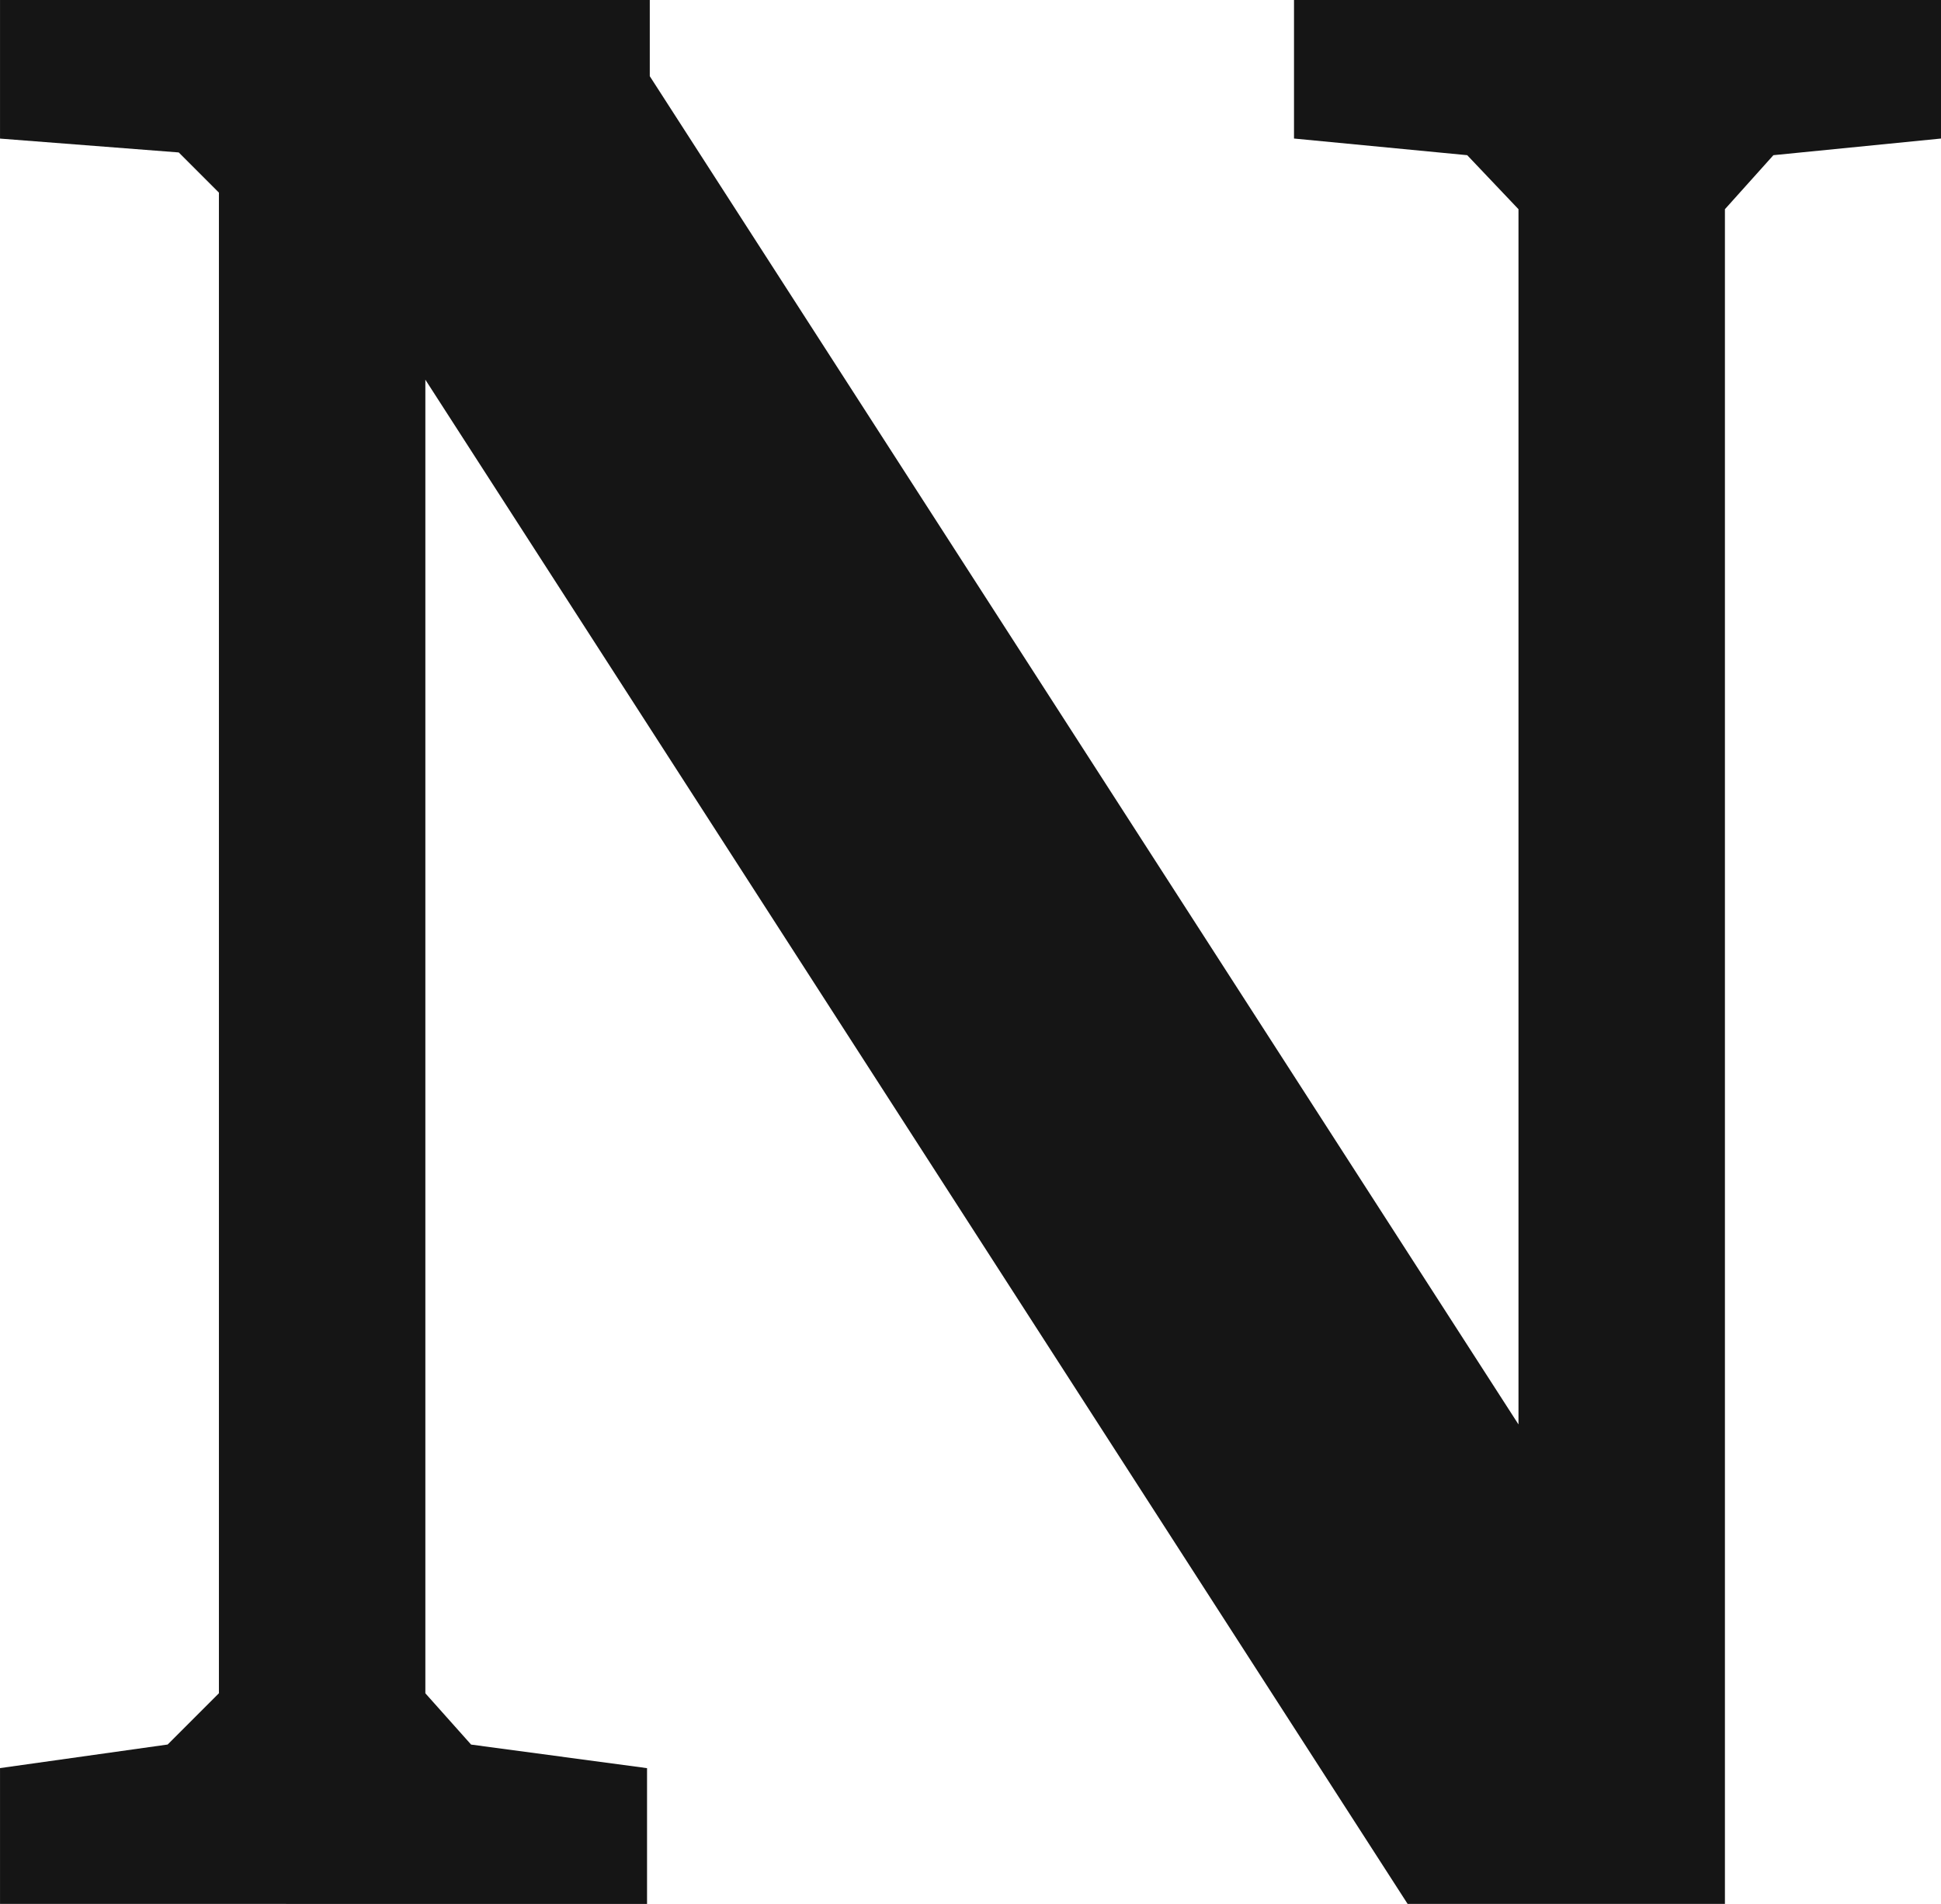
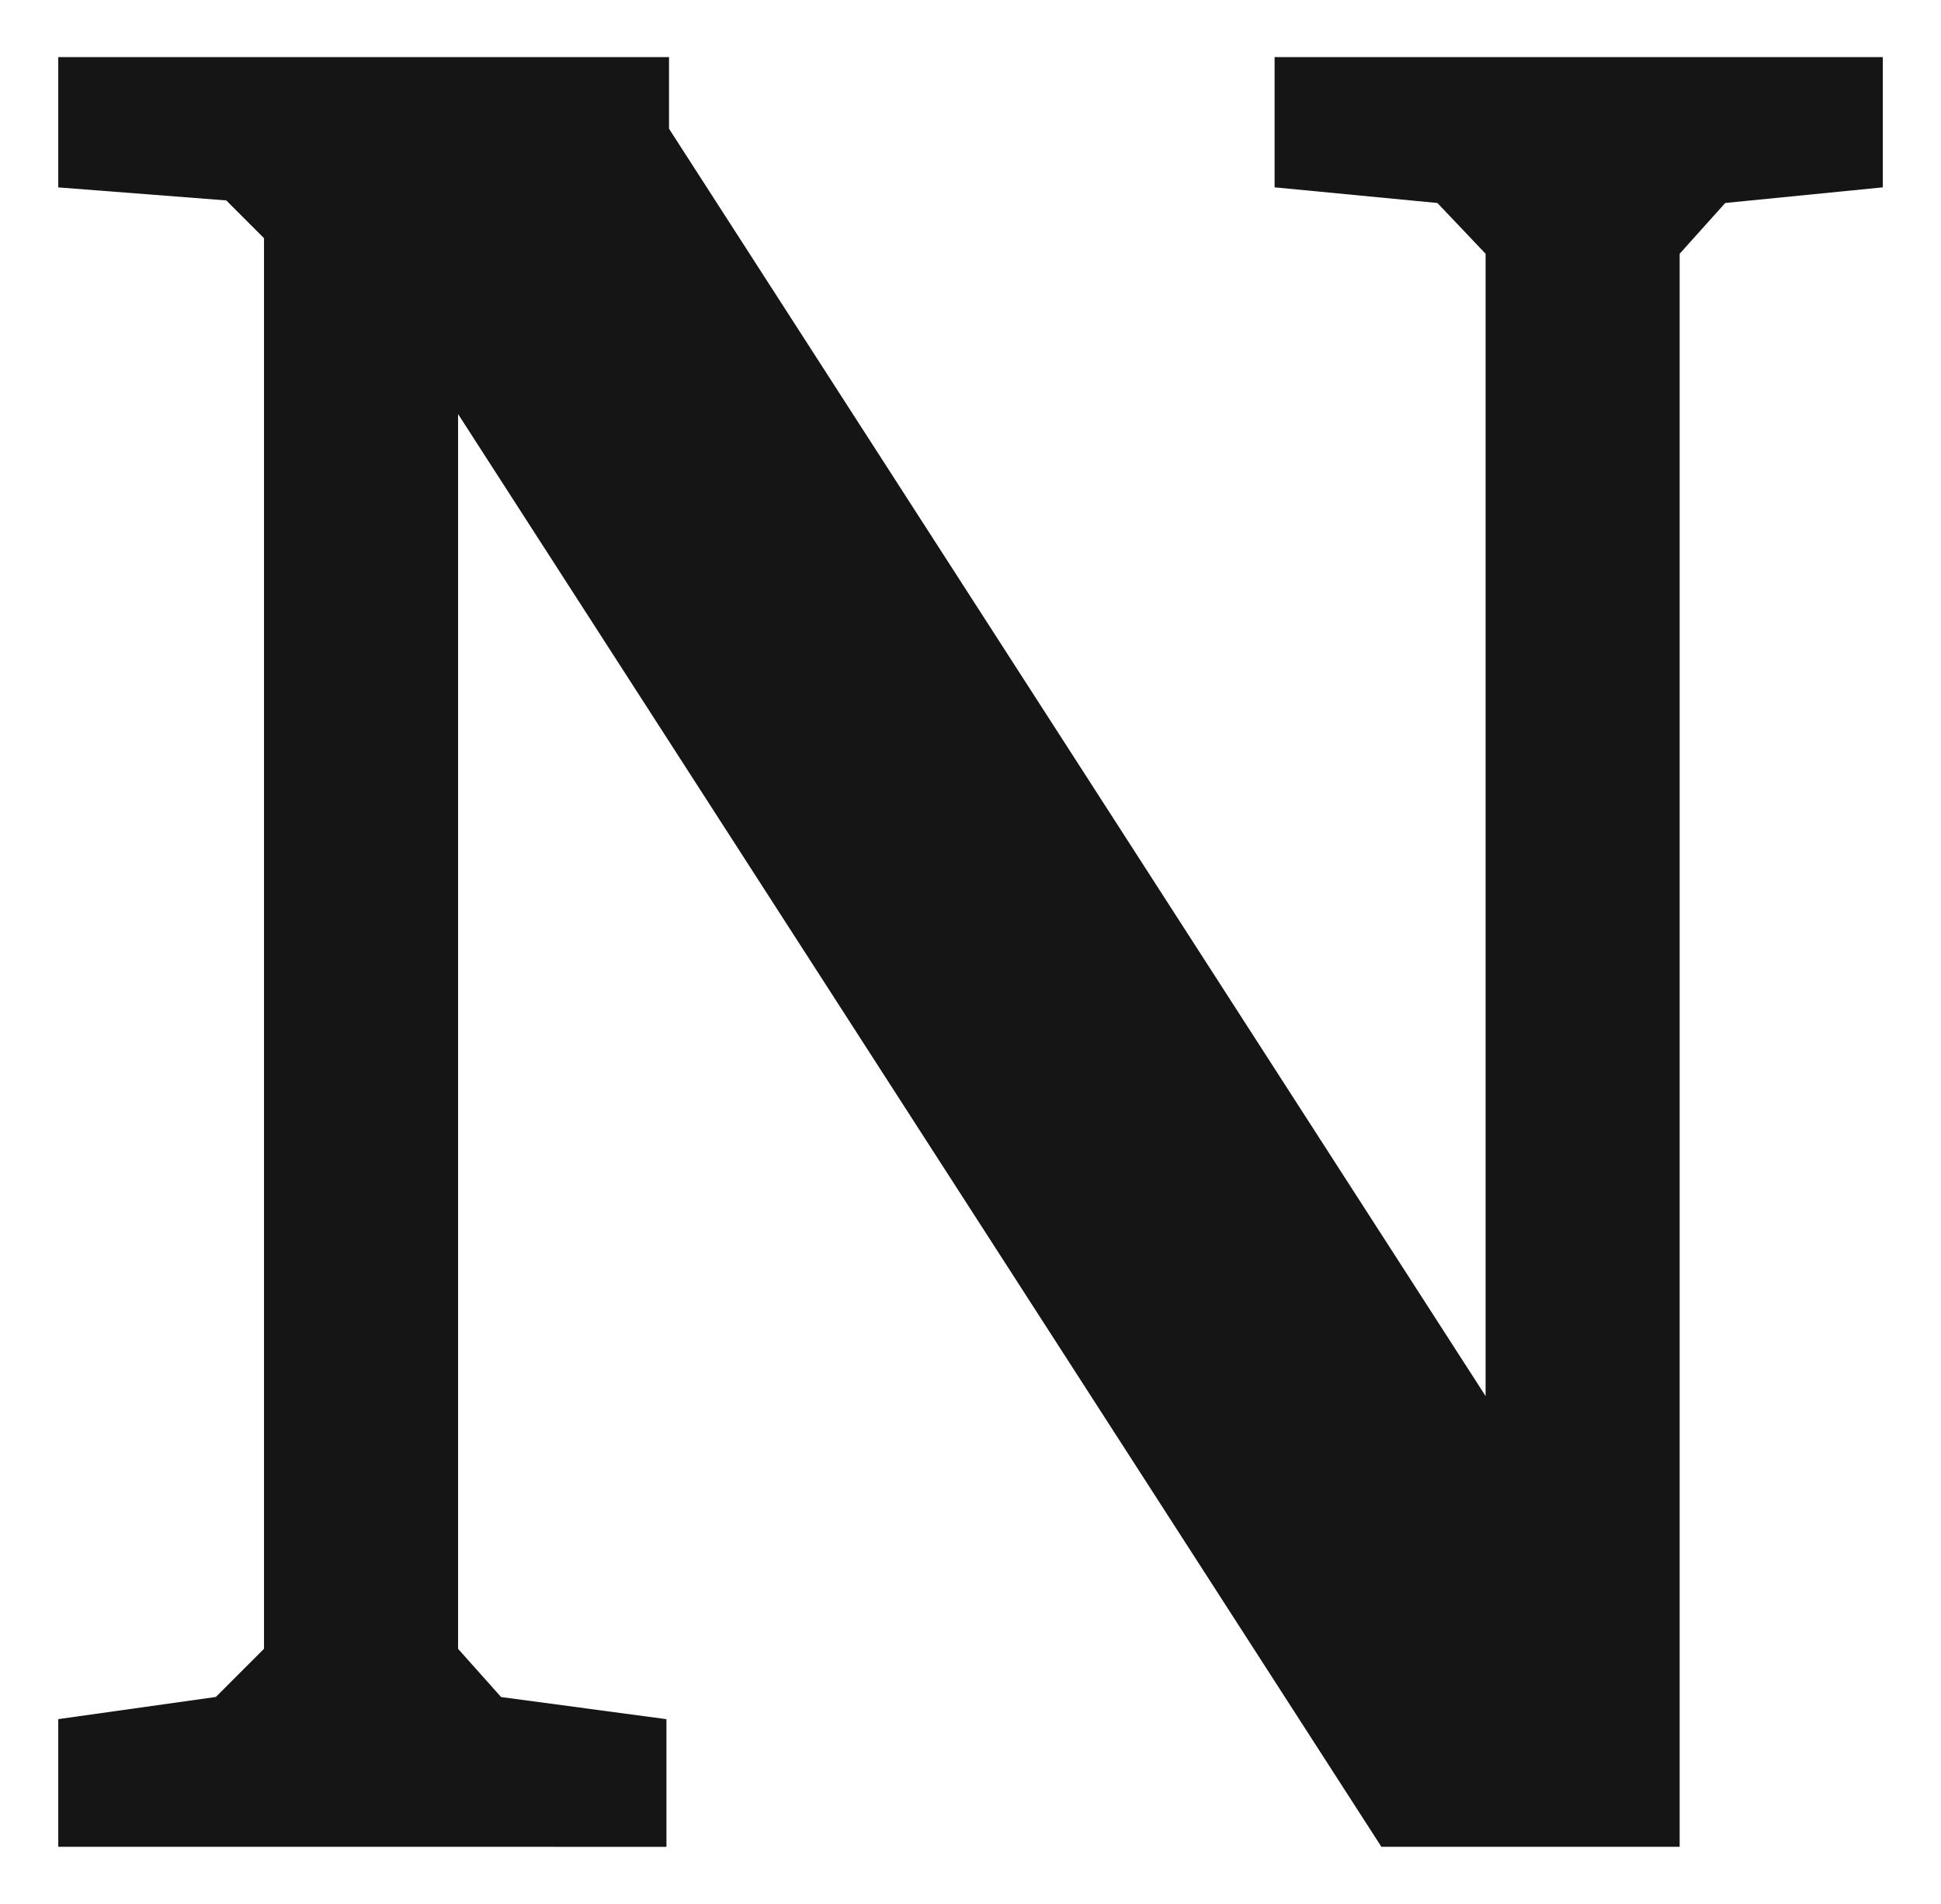
<svg xmlns="http://www.w3.org/2000/svg" width="34.751mm" height="34.082mm" viewBox="0 0 34.751 34.082" version="1.1" id="svg1">
  <defs id="defs1" />
-   <rect style="fill:#ffffff;stroke-width:0.265;fill-opacity:1" id="rect1" width="147.373" height="131.498" x="-71.702" y="-64.294" />
-   <g id="layer1" transform="translate(10.10843,79.77395)">
+   <rect style="fill:#ffffff;fill-opacity:1;stroke-width:0.265" id="rect1" width="147.373" height="131.498" x="-56.311" y="-48.708" />
+   <g id="layer1" transform="matrix(0.94,0,0,0.94,10.54447,76.00996)">
    <path d="m -10.108,-45.692 v -2.431 l 3.001,-0.422 0.918,-0.918 v -26.863 l -0.719,-0.719 -3.2,-0.248 V -79.774 H 1.525 v 1.364 l 15.553,24.135 v -21.754 l -0.918,-0.967 -3.101,-0.298 v -2.48 h 11.584 v 2.48 l -3.001,0.298 -0.868,0.967 V -45.692 H 15.093 L -2.493,-72.977 v 23.515 l 0.819,0.918 3.15,0.422 v 2.431 z" id="text1" style="font-weight:bold;font-size:50.8px;font-family:Charter;-inkscape-font-specification:'Charter, Bold';fill:#151515;stroke-width:0.265" aria-label="N" />
  </g>
</svg>
